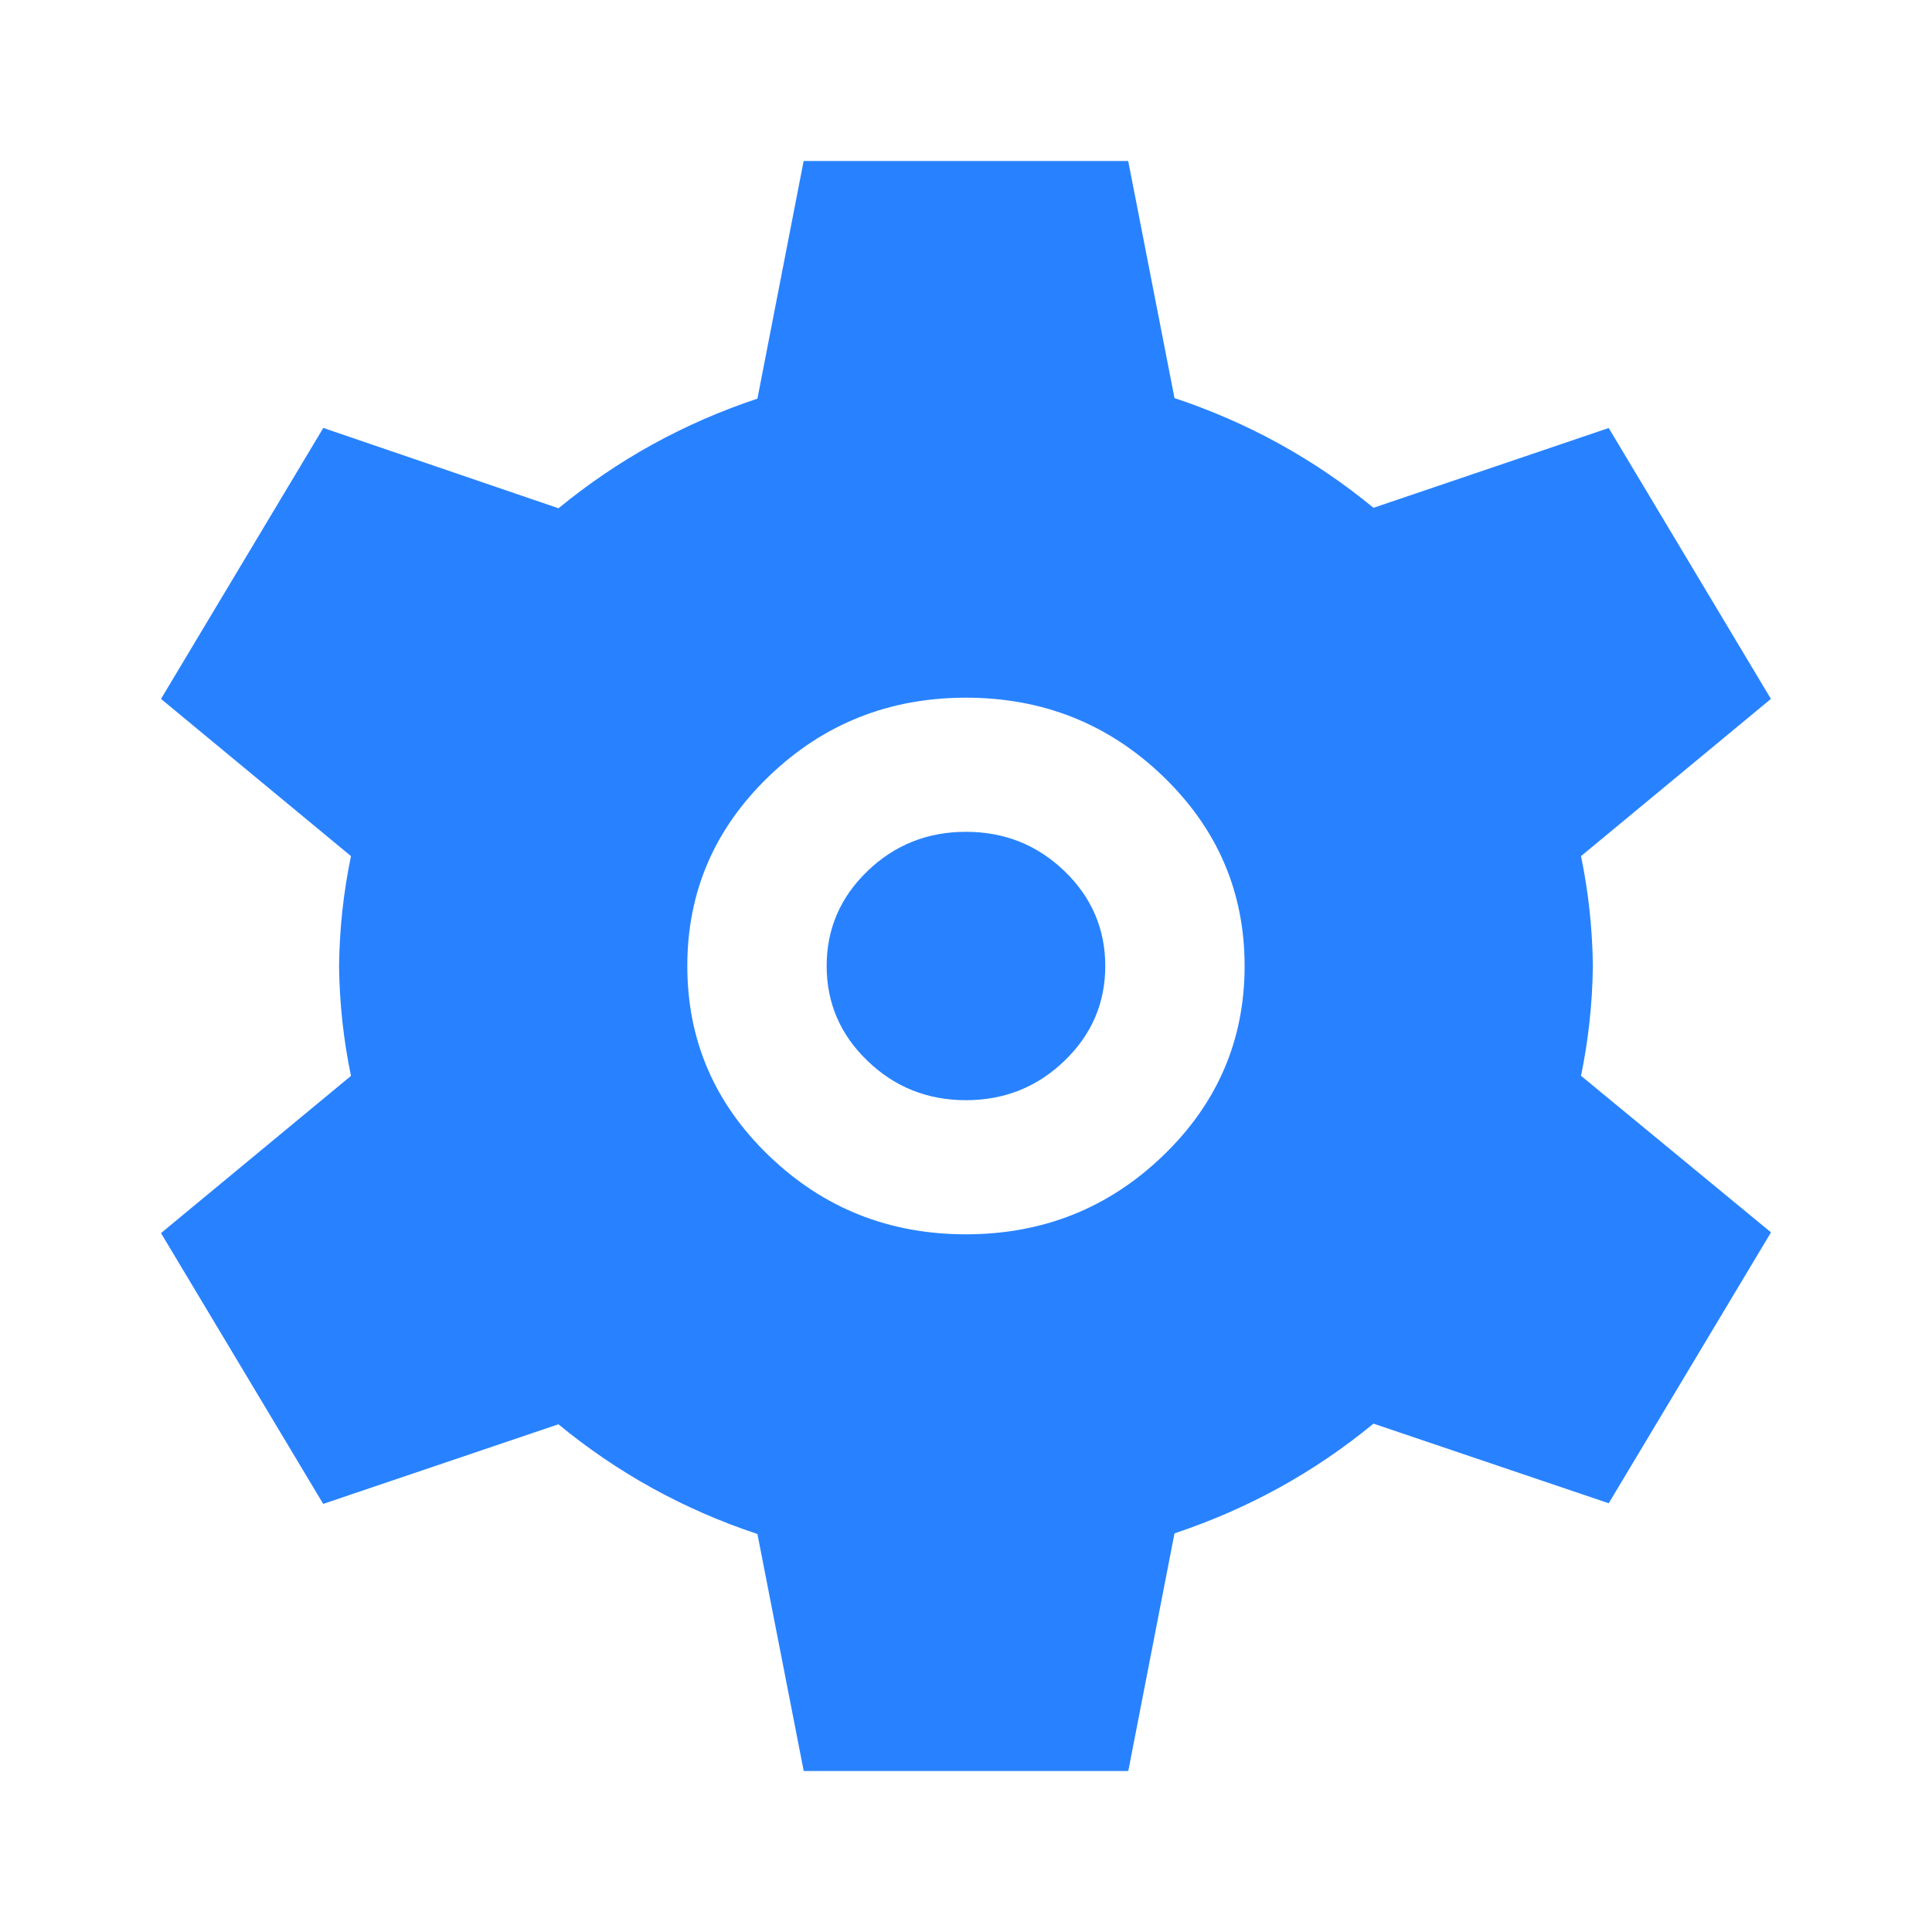
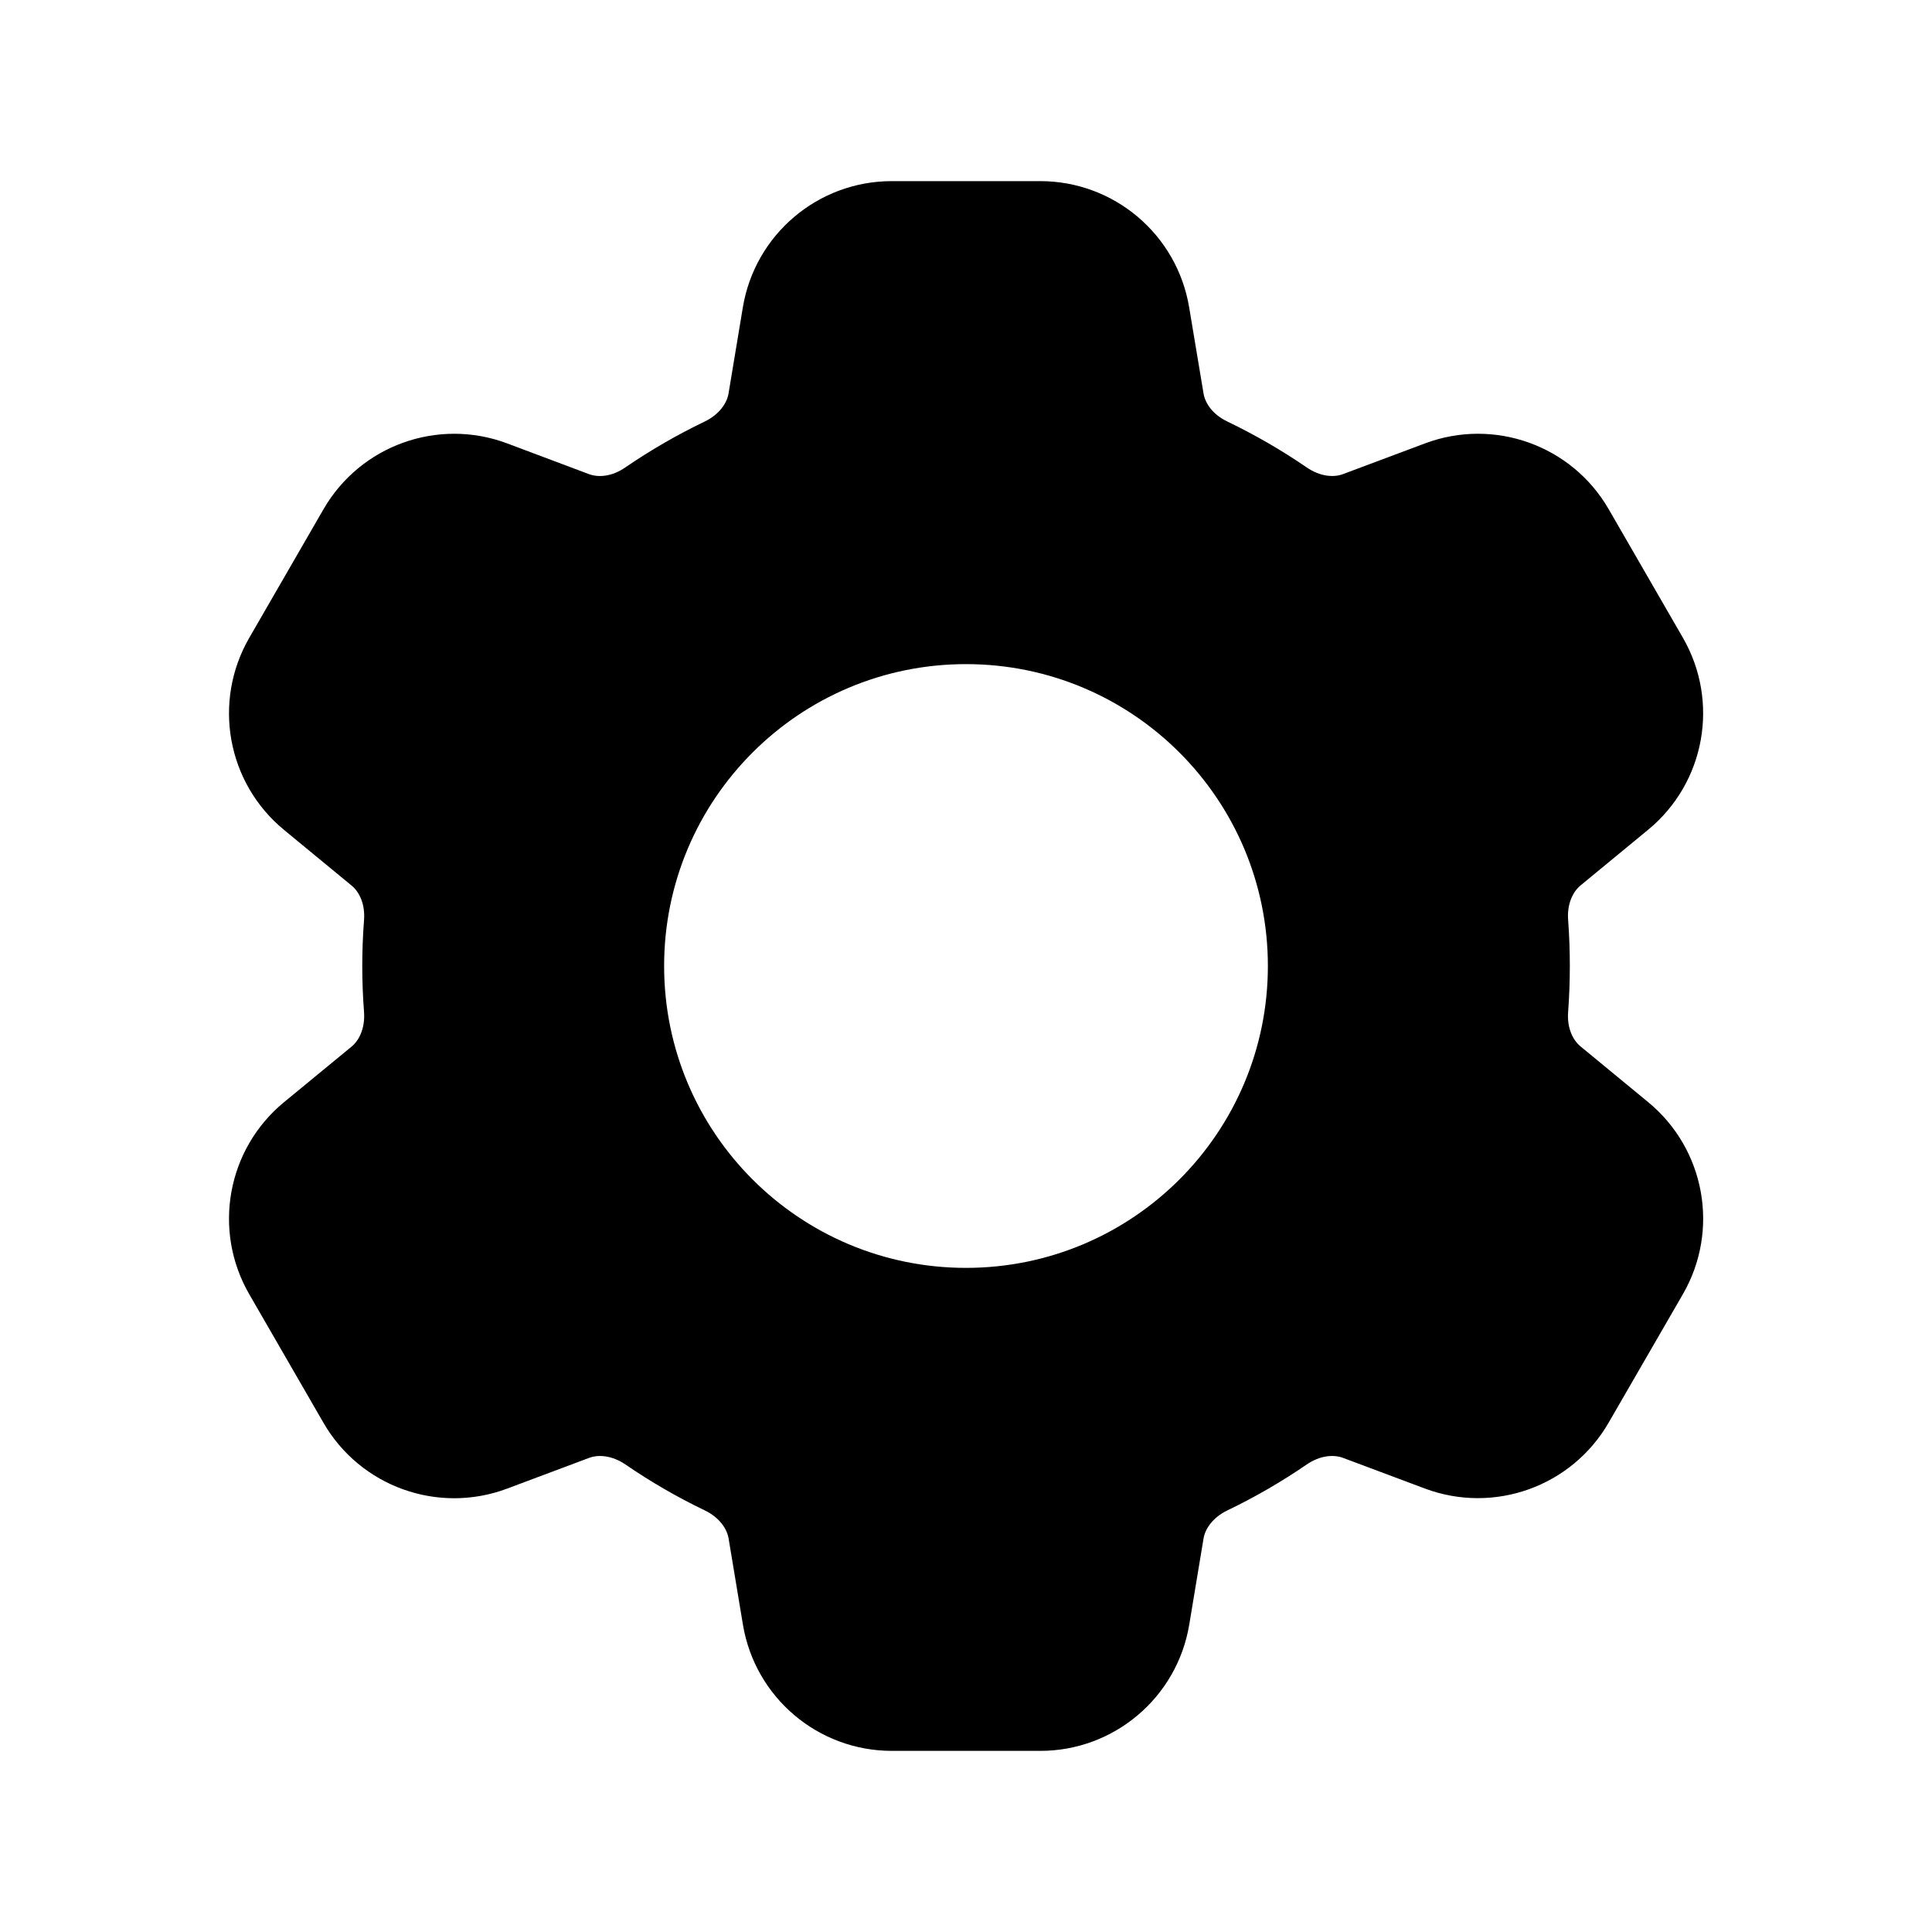
<svg xmlns="http://www.w3.org/2000/svg" fill="none" version="1.1" width="24" height="24" viewBox="0 0 24 24">
  <defs>
    <clipPath id="master_svg0_848_42179">
      <rect x="0" y="0" width="24" height="24" rx="0" />
    </clipPath>
-     <clipPath id="master_svg1_3105_3550">
-       <rect x="0" y="0" width="24" height="24" rx="0" />
-     </clipPath>
  </defs>
  <g clip-path="url(#master_svg0_848_42179)">
-     <g clip-path="url(#master_svg1_3105_3550)" />
    <g>
-       <g>
-         <path d="M19.64,13.364L22,15.309L19.984,18.674L17.062,17.685Q15.96,18.592,14.59,19.048L14.016,22L9.984,22L9.409,19.056Q8.039,18.601,6.937,17.693L4.015,18.682L2,15.318L4.36,13.365Q4.221,12.697,4.212,12.01L4.212,12L4.212,11.99Q4.221,11.303,4.36,10.635L2,8.682L4.016,5.316L6.938,6.314Q8.04,5.408,9.409,4.952L9.983,2L14.015,2L14.59,4.945Q15.96,5.401,17.062,6.308L19.984,5.317L21.999,8.682L19.64,10.635Q19.778,11.303,19.787,11.99L19.787,12L19.787,12.01Q19.778,12.696,19.64,13.364ZM14.447,14.357Q15.461,13.381,15.461,12Q15.461,10.619,14.447,9.643Q13.433,8.667,11.999,8.667Q10.566,8.667,9.552,9.643Q8.538,10.619,8.538,12Q8.538,13.381,9.552,14.357Q10.566,15.333,11.999,15.333Q13.433,15.333,14.447,14.357ZM13.223,10.821Q13.73,11.31,13.73,12Q13.73,12.69,13.223,13.178Q12.716,13.667,11.999,13.667Q11.283,13.667,10.776,13.178Q10.269,12.69,10.269,12Q10.269,11.31,10.776,10.821Q11.283,10.333,11.999,10.333Q12.716,10.333,13.223,10.821Z" fill-rule="evenodd" fill="#2882FF" fill-opacity="1" />
-       </g>
+       <path d="M11.078,2.25C10.161,2.25,9.379,2.913,9.228,3.817L9.05,4.889C9.03,5.009,8.935,5.149,8.753,5.237C8.41,5.402,8.081,5.592,7.767,5.807C7.601,5.922,7.433,5.933,7.317,5.89L6.3,5.508C5.441,5.186,4.476,5.533,4.018,6.327L3.096,7.924C2.638,8.718,2.82,9.726,3.528,10.309L4.368,11.001C4.463,11.079,4.538,11.23,4.522,11.431C4.493,11.81,4.493,12.191,4.522,12.57C4.537,12.77,4.463,12.922,4.369,13L3.528,13.692C2.82,14.275,2.638,15.283,3.096,16.077L4.018,17.674C4.476,18.468,5.442,18.814,6.3,18.492L7.319,18.11C7.434,18.067,7.602,18.079,7.769,18.192C8.081,18.406,8.41,18.597,8.754,18.762C8.936,18.85,9.031,18.99,9.051,19.112L9.229,20.183C9.38,21.087,10.162,21.75,11.079,21.75L12.923,21.75C13.839,21.75,14.622,21.087,14.773,20.183L14.951,19.111C14.971,18.991,15.065,18.851,15.248,18.762C15.592,18.597,15.921,18.406,16.233,18.192C16.4,18.078,16.568,18.067,16.683,18.11L17.703,18.492C18.561,18.812,19.525,18.466,19.983,17.673L20.906,16.076C21.364,15.282,21.182,14.274,20.474,13.691L19.634,12.999C19.539,12.921,19.464,12.77,19.48,12.569C19.508,12.19,19.508,11.809,19.48,11.43C19.464,11.23,19.539,11.078,19.633,11L20.473,10.308C21.181,9.726,21.364,8.718,20.906,7.923L19.984,6.326C19.526,5.532,18.56,5.186,17.702,5.508L16.682,5.89C16.568,5.933,16.4,5.921,16.233,5.807C15.92,5.592,15.59,5.402,15.248,5.237C15.065,5.15,14.971,5.01,14.951,4.889L14.772,3.817C14.621,2.913,13.839,2.25,12.922,2.25L11.079,2.25L11.078,2.25ZM12,15.75C14.071,15.75,15.75,14.071,15.75,12C15.75,9.929,14.071,8.25,12,8.25C9.929,8.25,8.25,9.929,8.25,12C8.25,14.071,9.929,15.75,12,15.75Z" fill-rule="evenodd" fill="#000000" fill-opacity="1" />
    </g>
  </g>
</svg>
